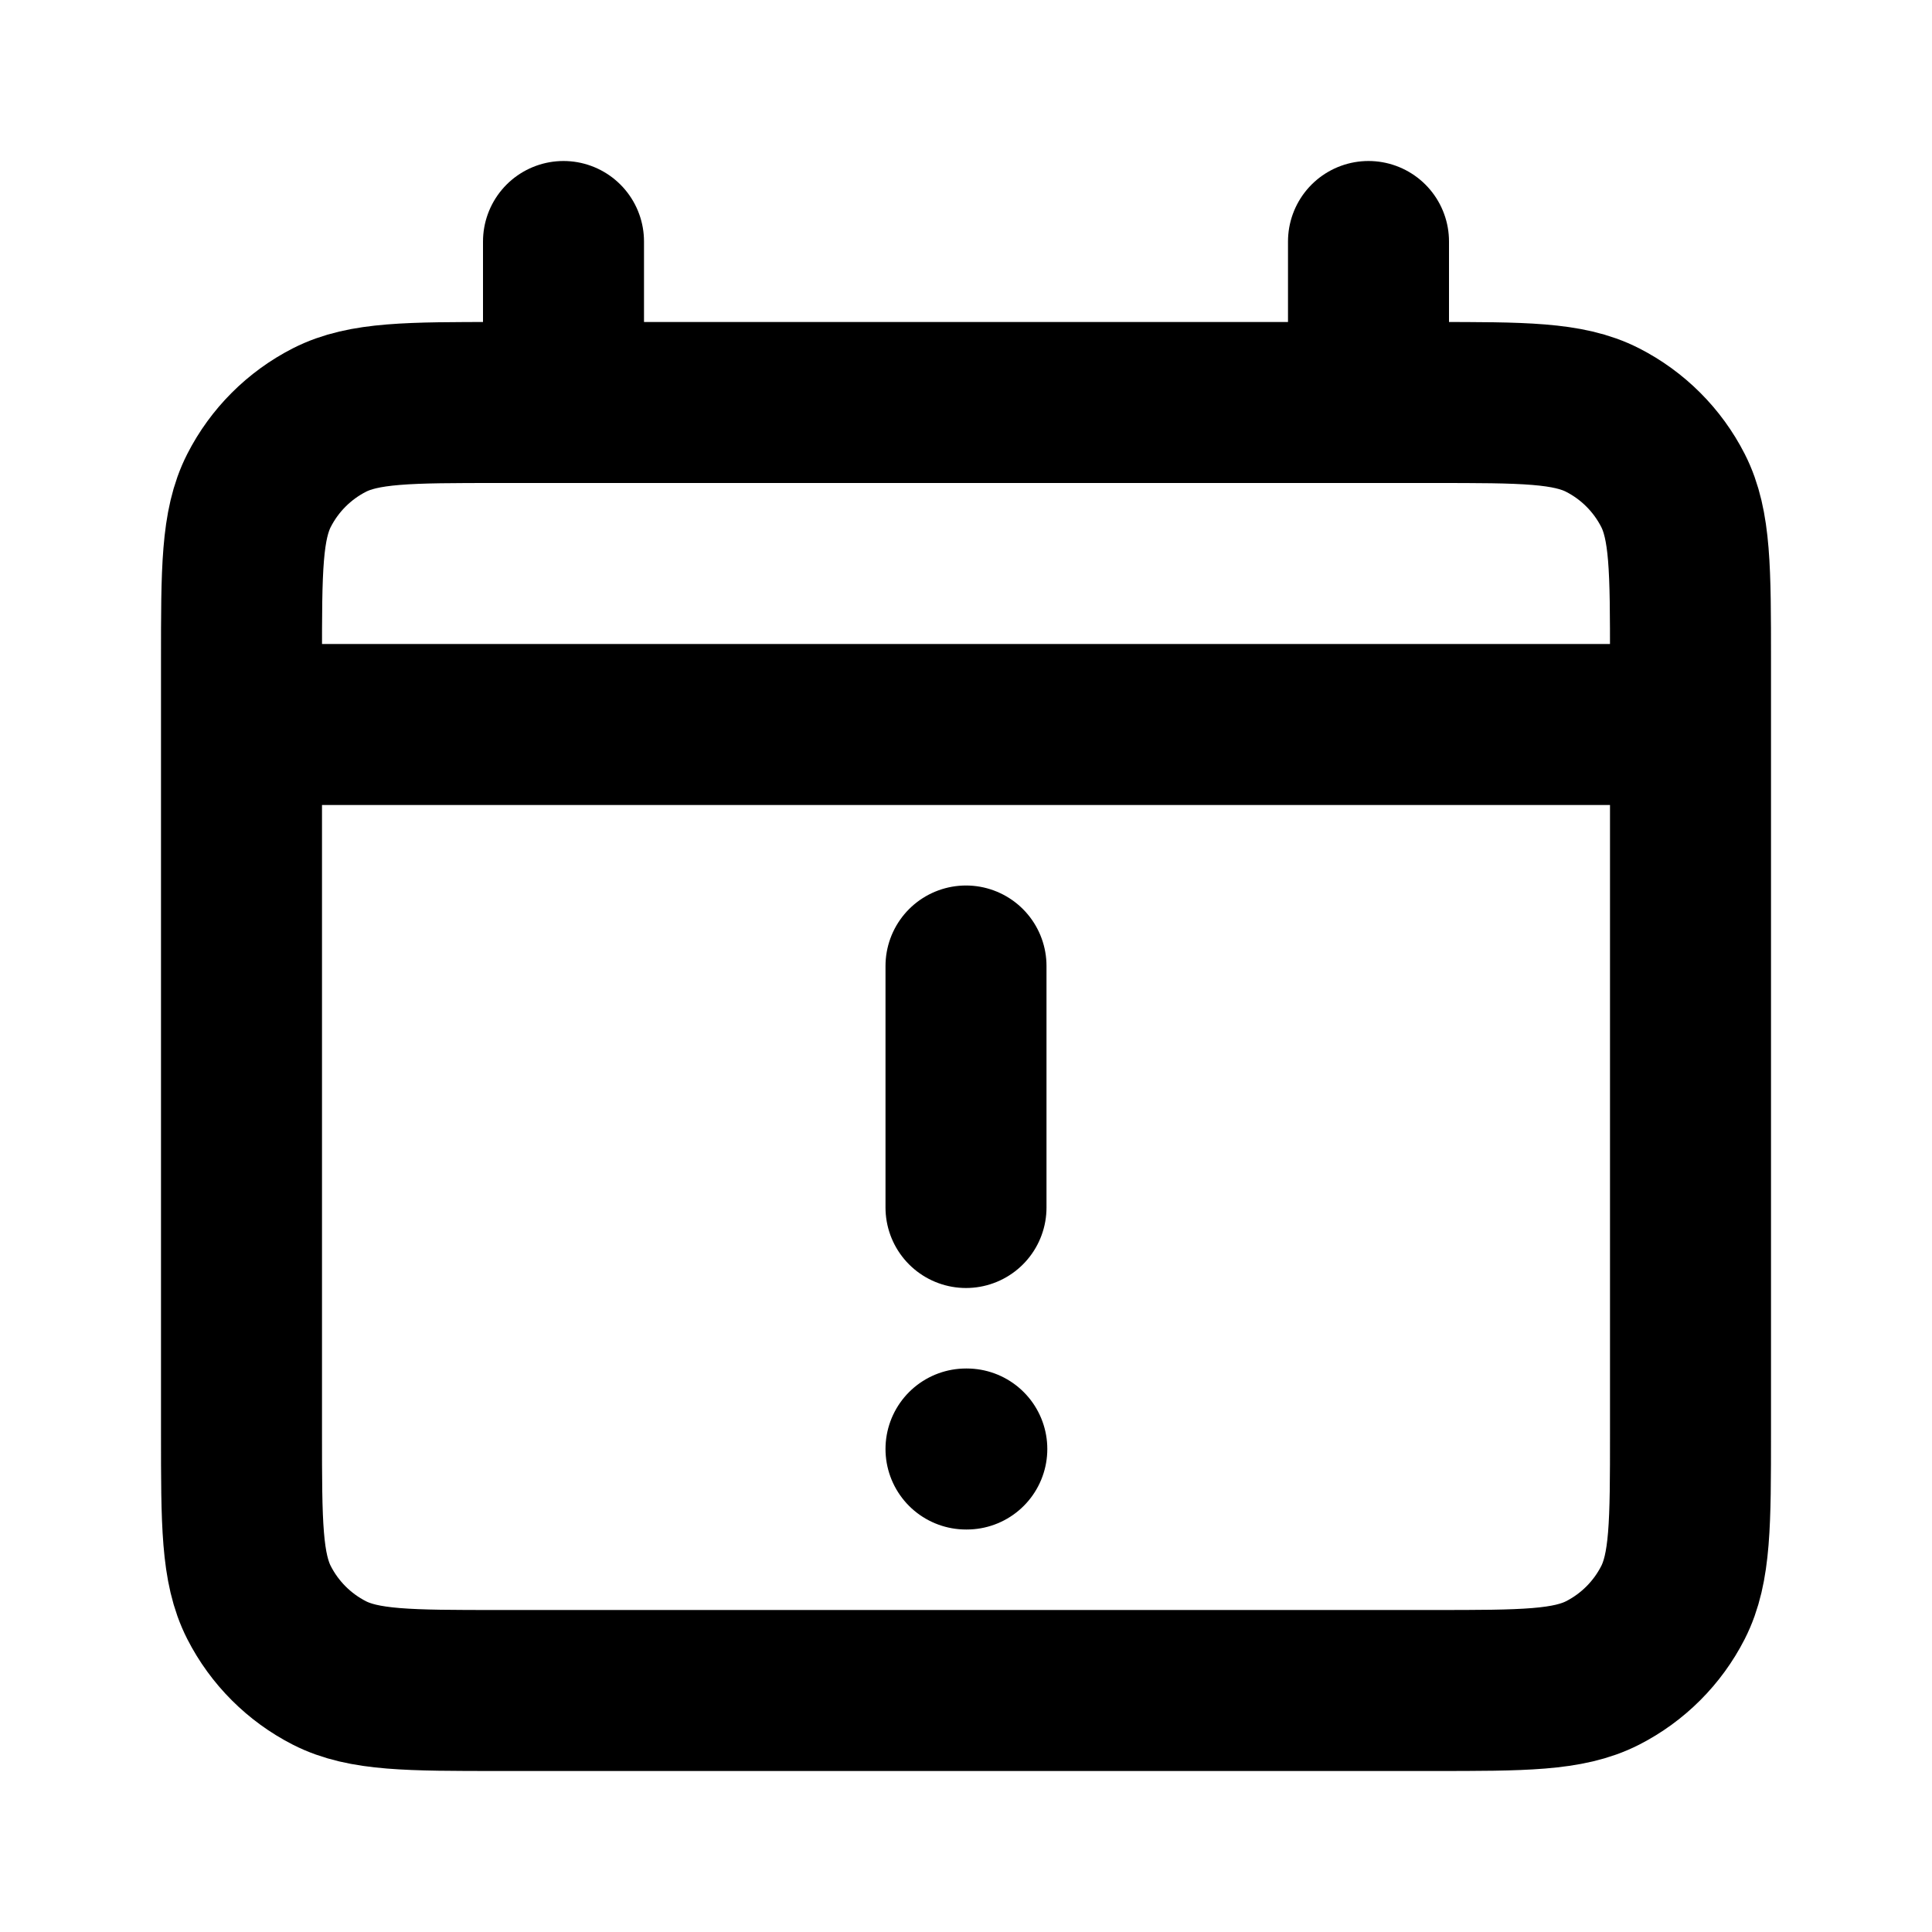
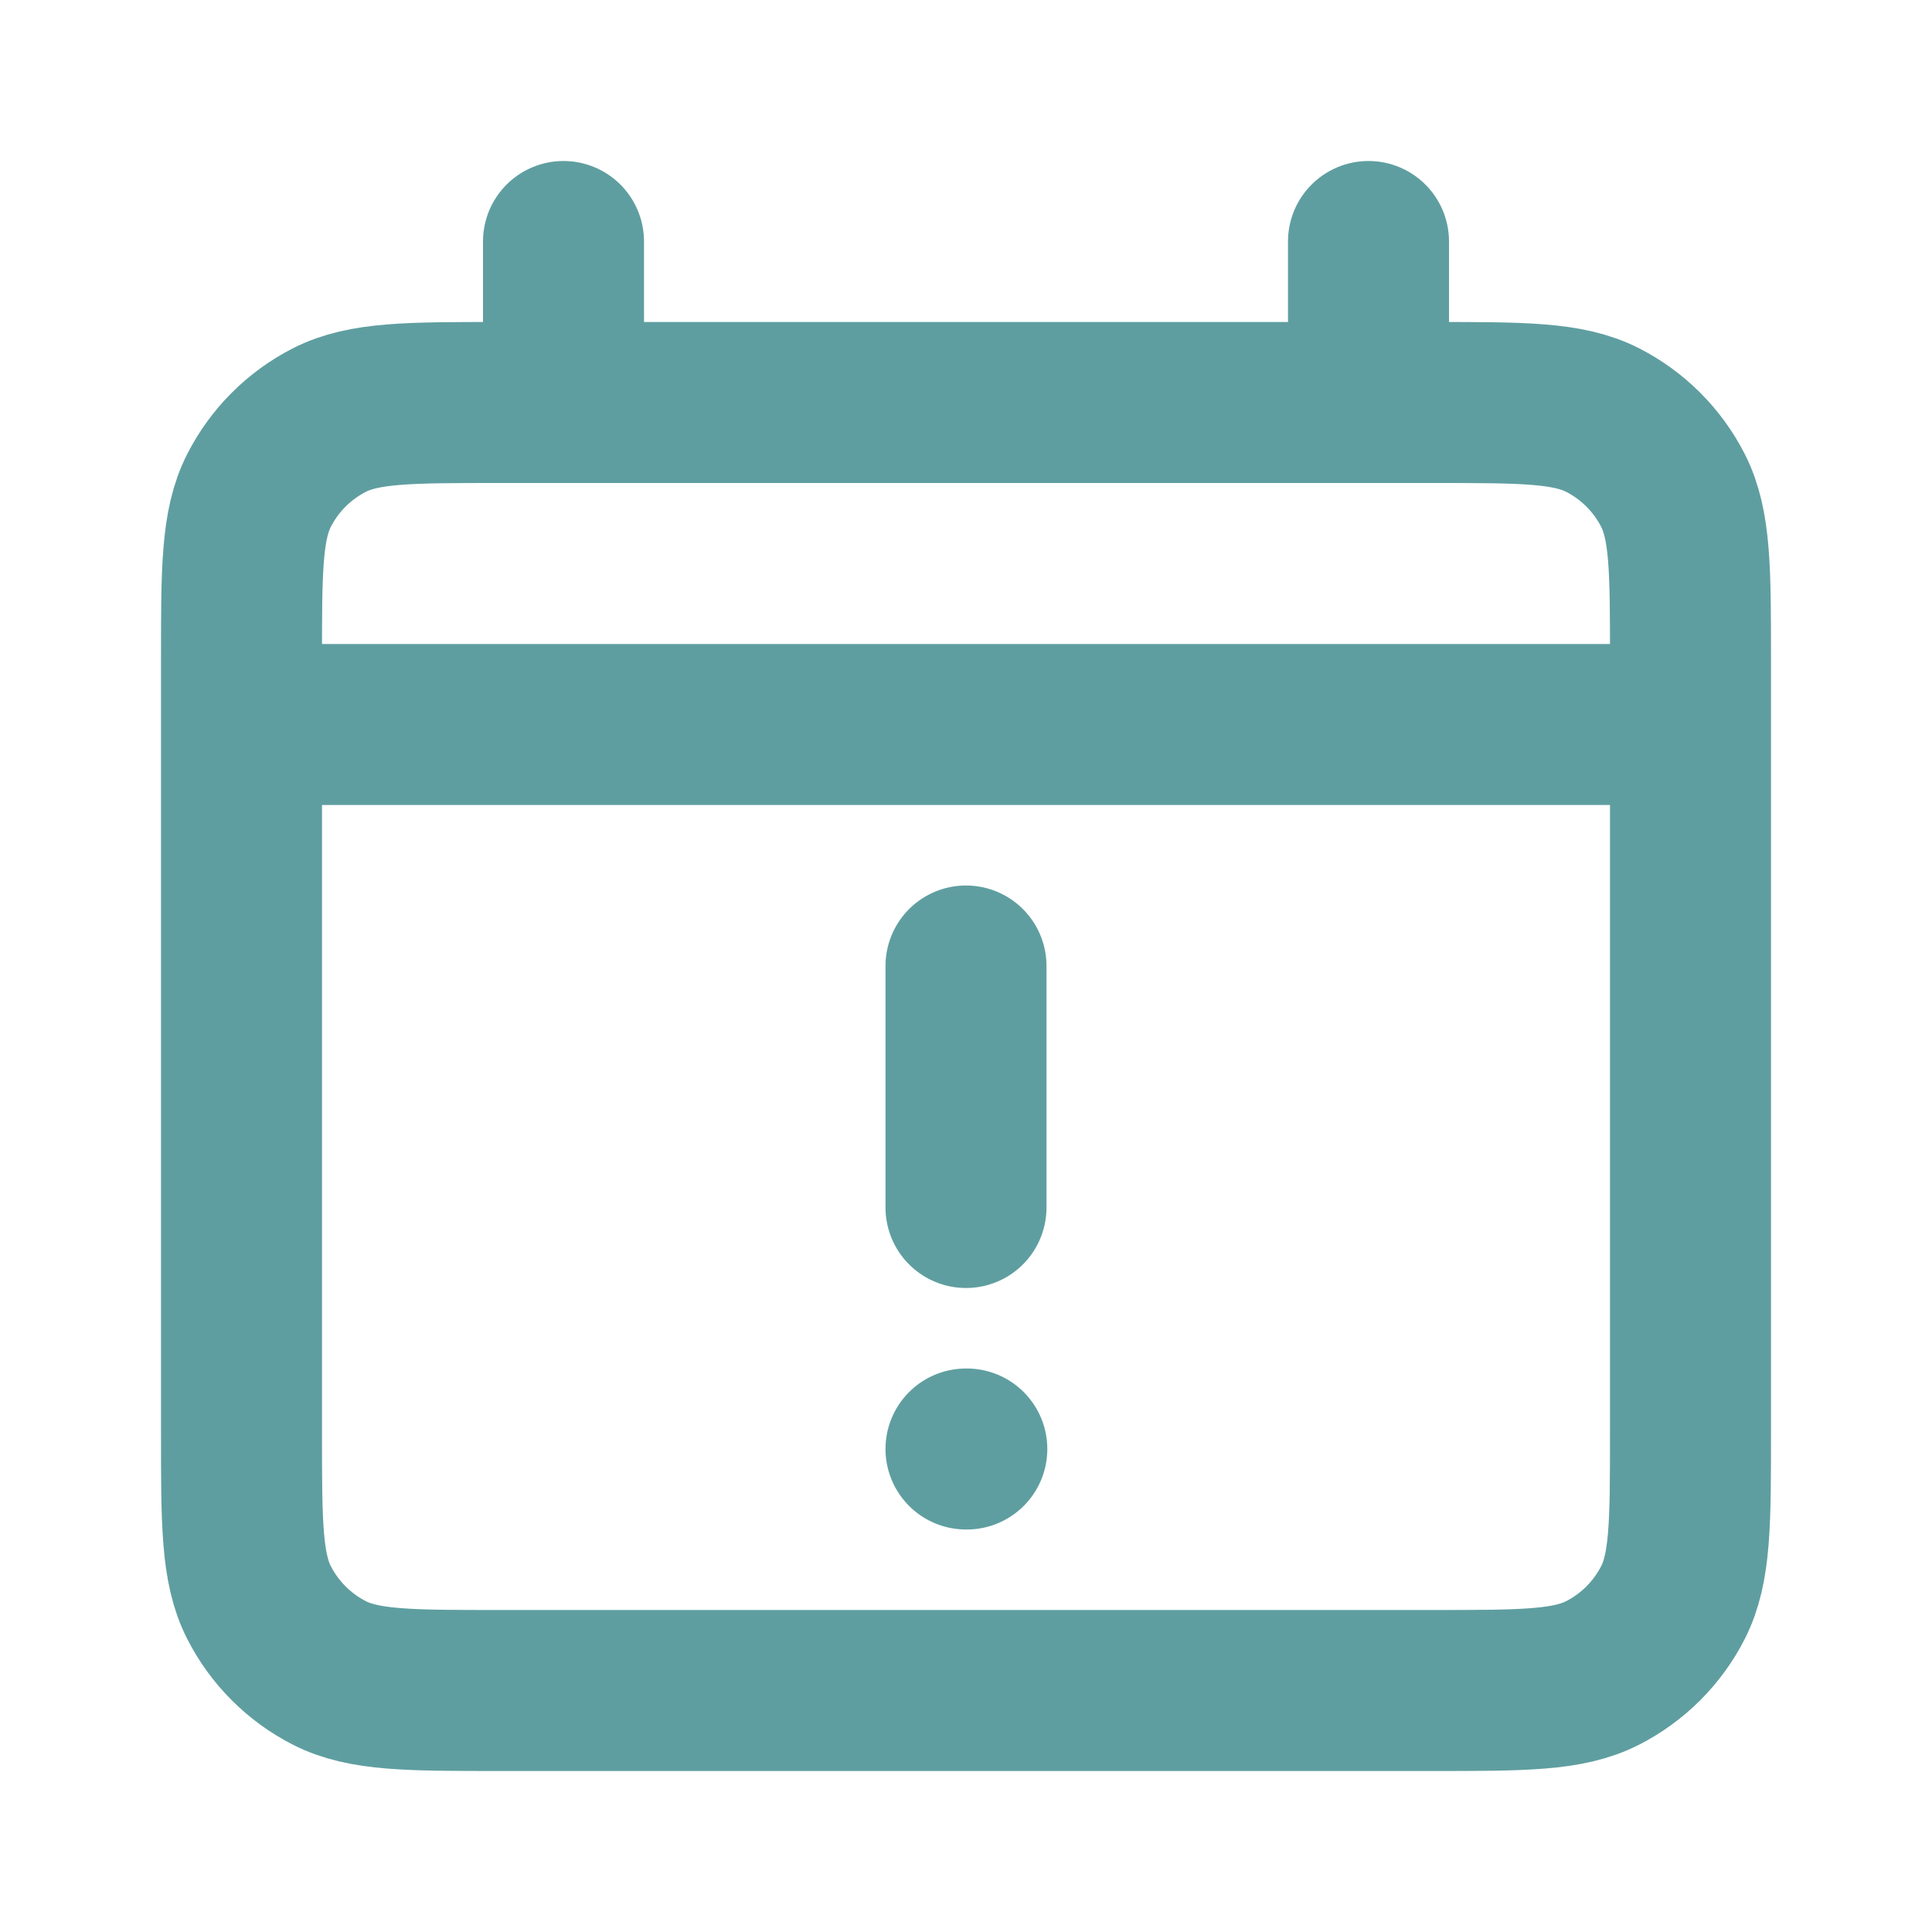
<svg xmlns="http://www.w3.org/2000/svg" width="800px" height="800px" viewBox="0 0 24 24" fill="none">
-   <path d="M3 9H21M12 12V15M12 18H12.01M7 3V5M17 3V5M6.2 21H17.8C18.92 21 19.48 21 19.908 20.782C20.284 20.59 20.59 20.284 20.782 19.908C21 19.48 21 18.92 21 17.8V8.2C21 7.08 21 6.52 20.782 6.092C20.59 5.716 20.284 5.41 19.908 5.218C19.48 5 18.92 5 17.8 5H6.2C5.08 5 4.52 5 4.092 5.218C3.716 5.41 3.41 5.716 3.218 6.092C3 6.52 3 7.08 3 8.2V17.8C3 18.92 3 19.48 3.218 19.908C3.41 20.284 3.716 20.59 4.092 20.782C4.52 21 5.08 21 6.2 21Z" stroke="#000000" stroke-width="2" stroke-linecap="round" stroke-linejoin="round" />
+   <path d="M3 9H21M12 12V15M12 18H12.01M7 3V5M17 3V5M6.2 21H17.8C18.92 21 19.48 21 19.908 20.782C20.284 20.59 20.59 20.284 20.782 19.908C21 19.48 21 18.92 21 17.8V8.2C21 7.08 21 6.52 20.782 6.092C20.59 5.716 20.284 5.41 19.908 5.218C19.48 5 18.92 5 17.8 5H6.2C5.08 5 4.52 5 4.092 5.218C3.716 5.41 3.41 5.716 3.218 6.092C3 6.52 3 7.08 3 8.2V17.8C3 18.92 3 19.48 3.218 19.908C3.41 20.284 3.716 20.59 4.092 20.782C4.52 21 5.08 21 6.2 21Z" stroke="#5f9ea0" stroke-width="2" stroke-linecap="round" stroke-linejoin="round" />
</svg>
